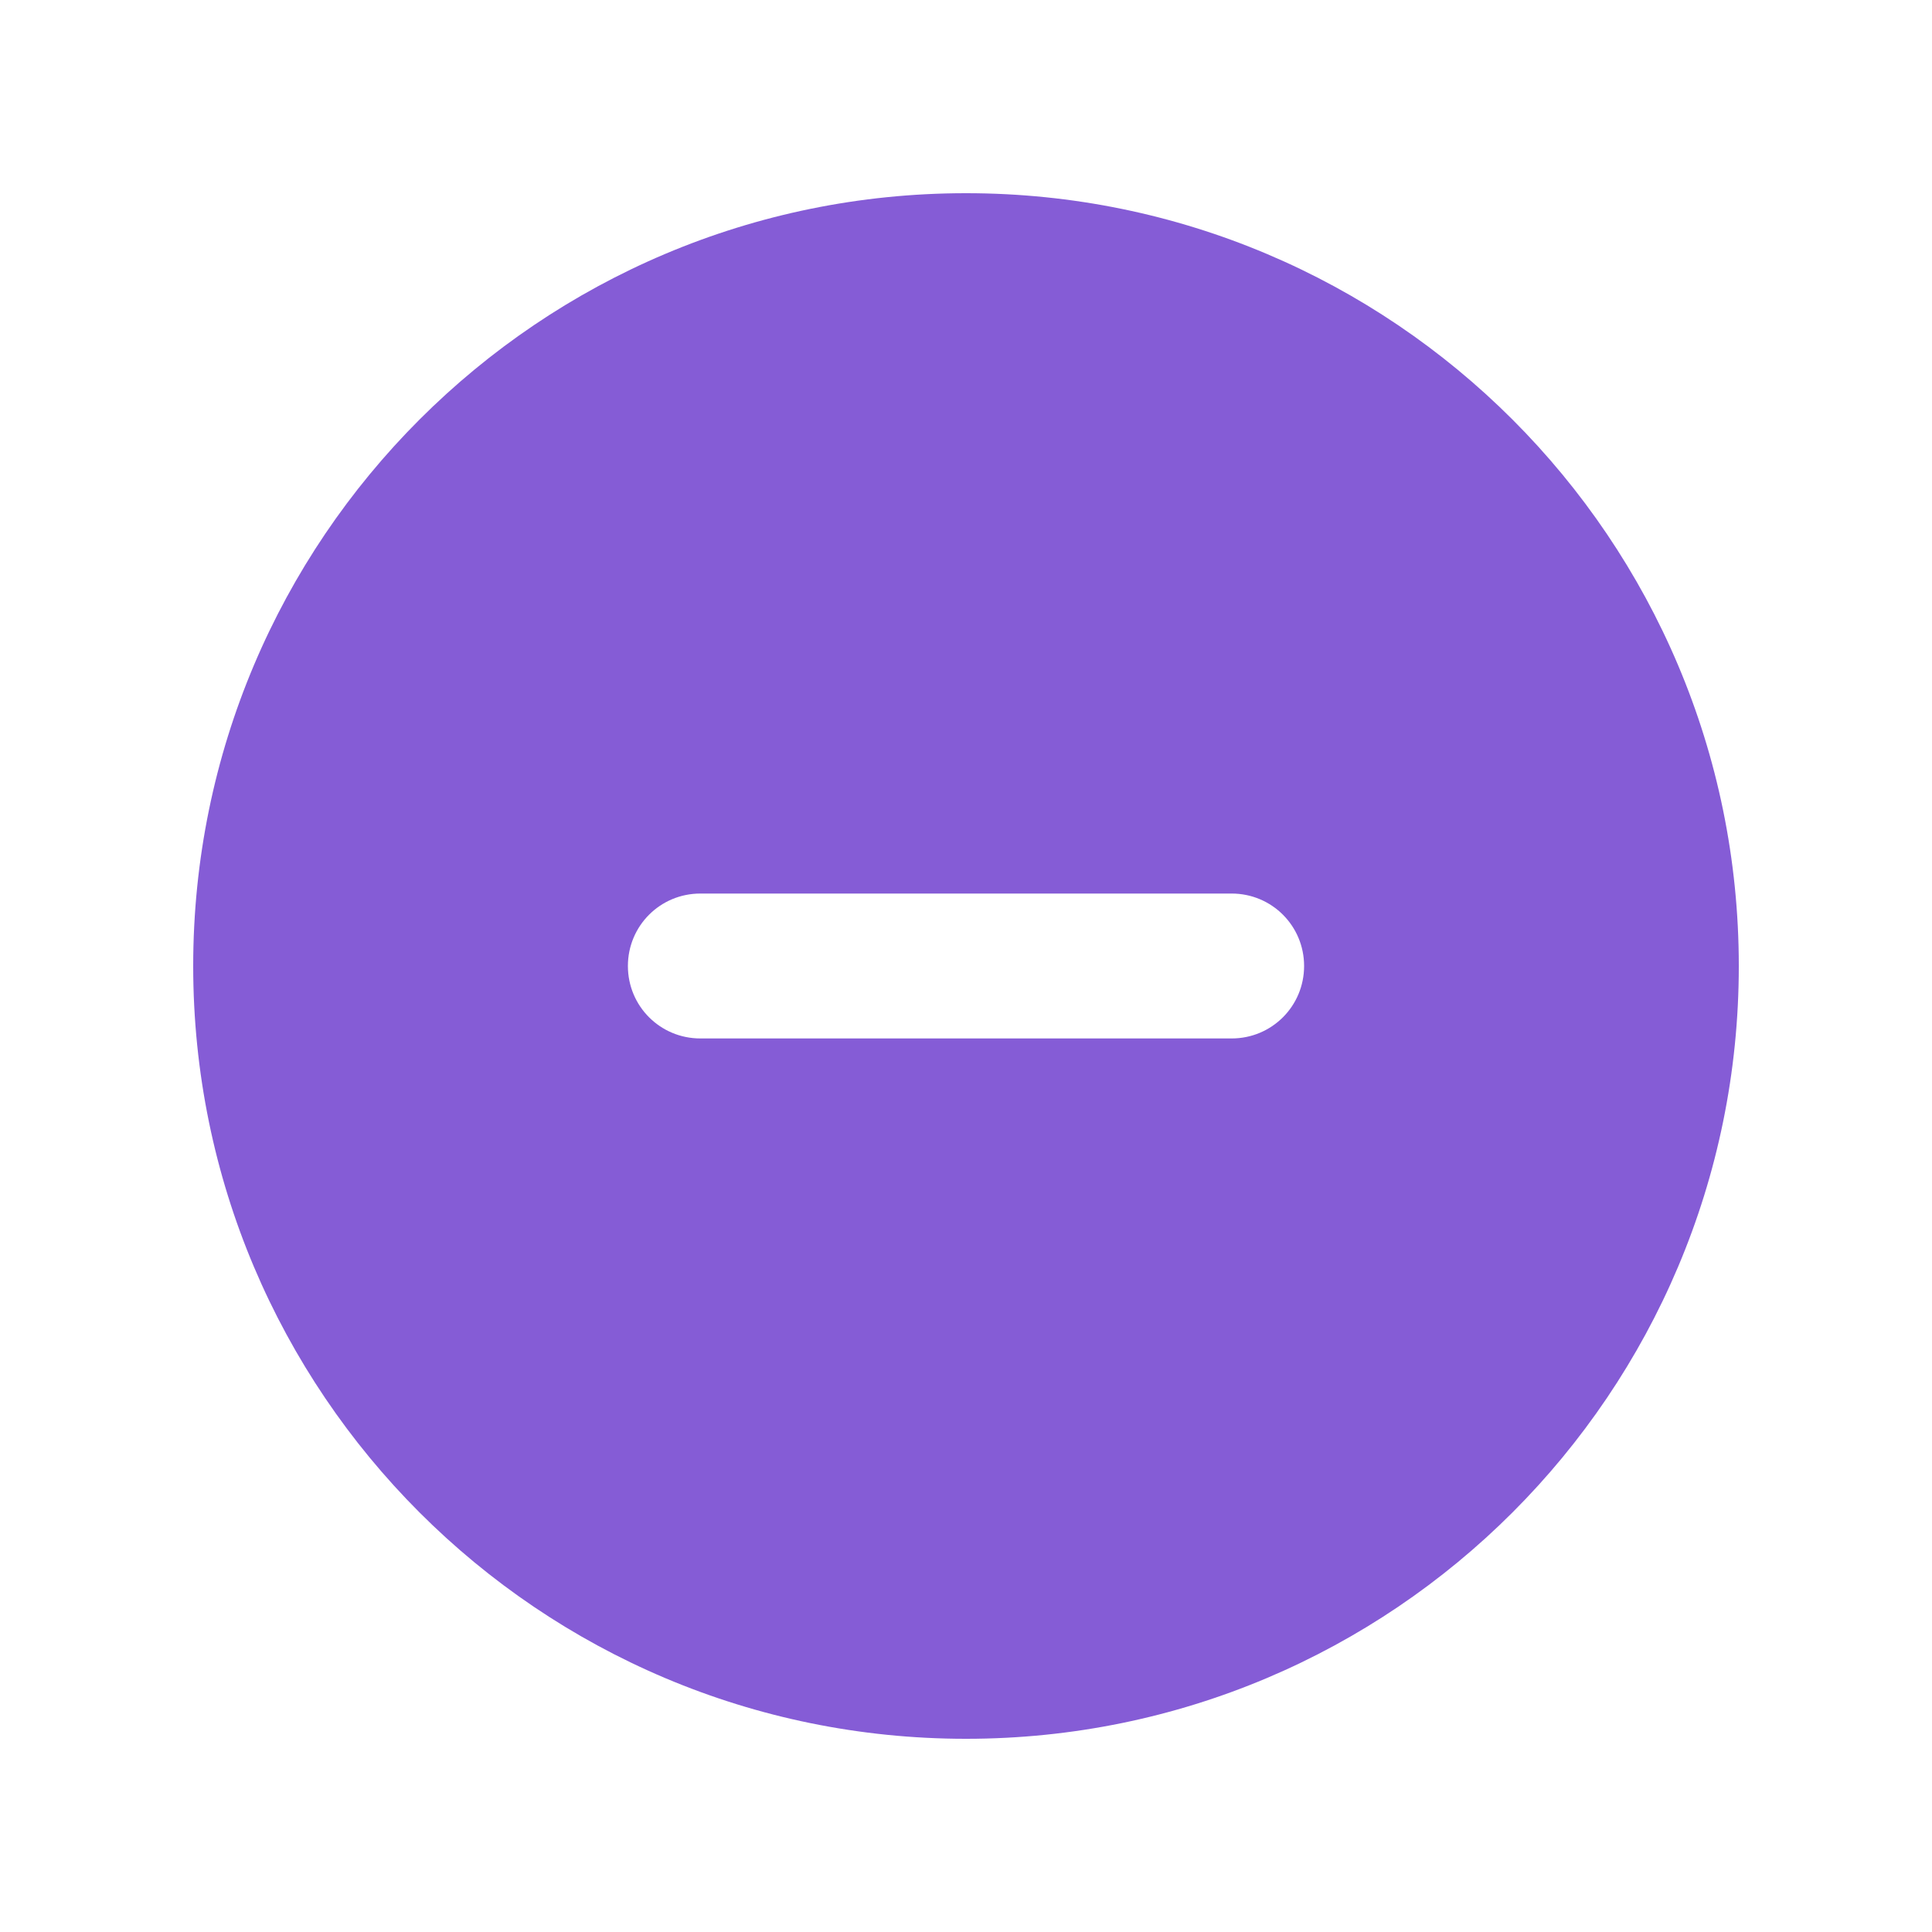
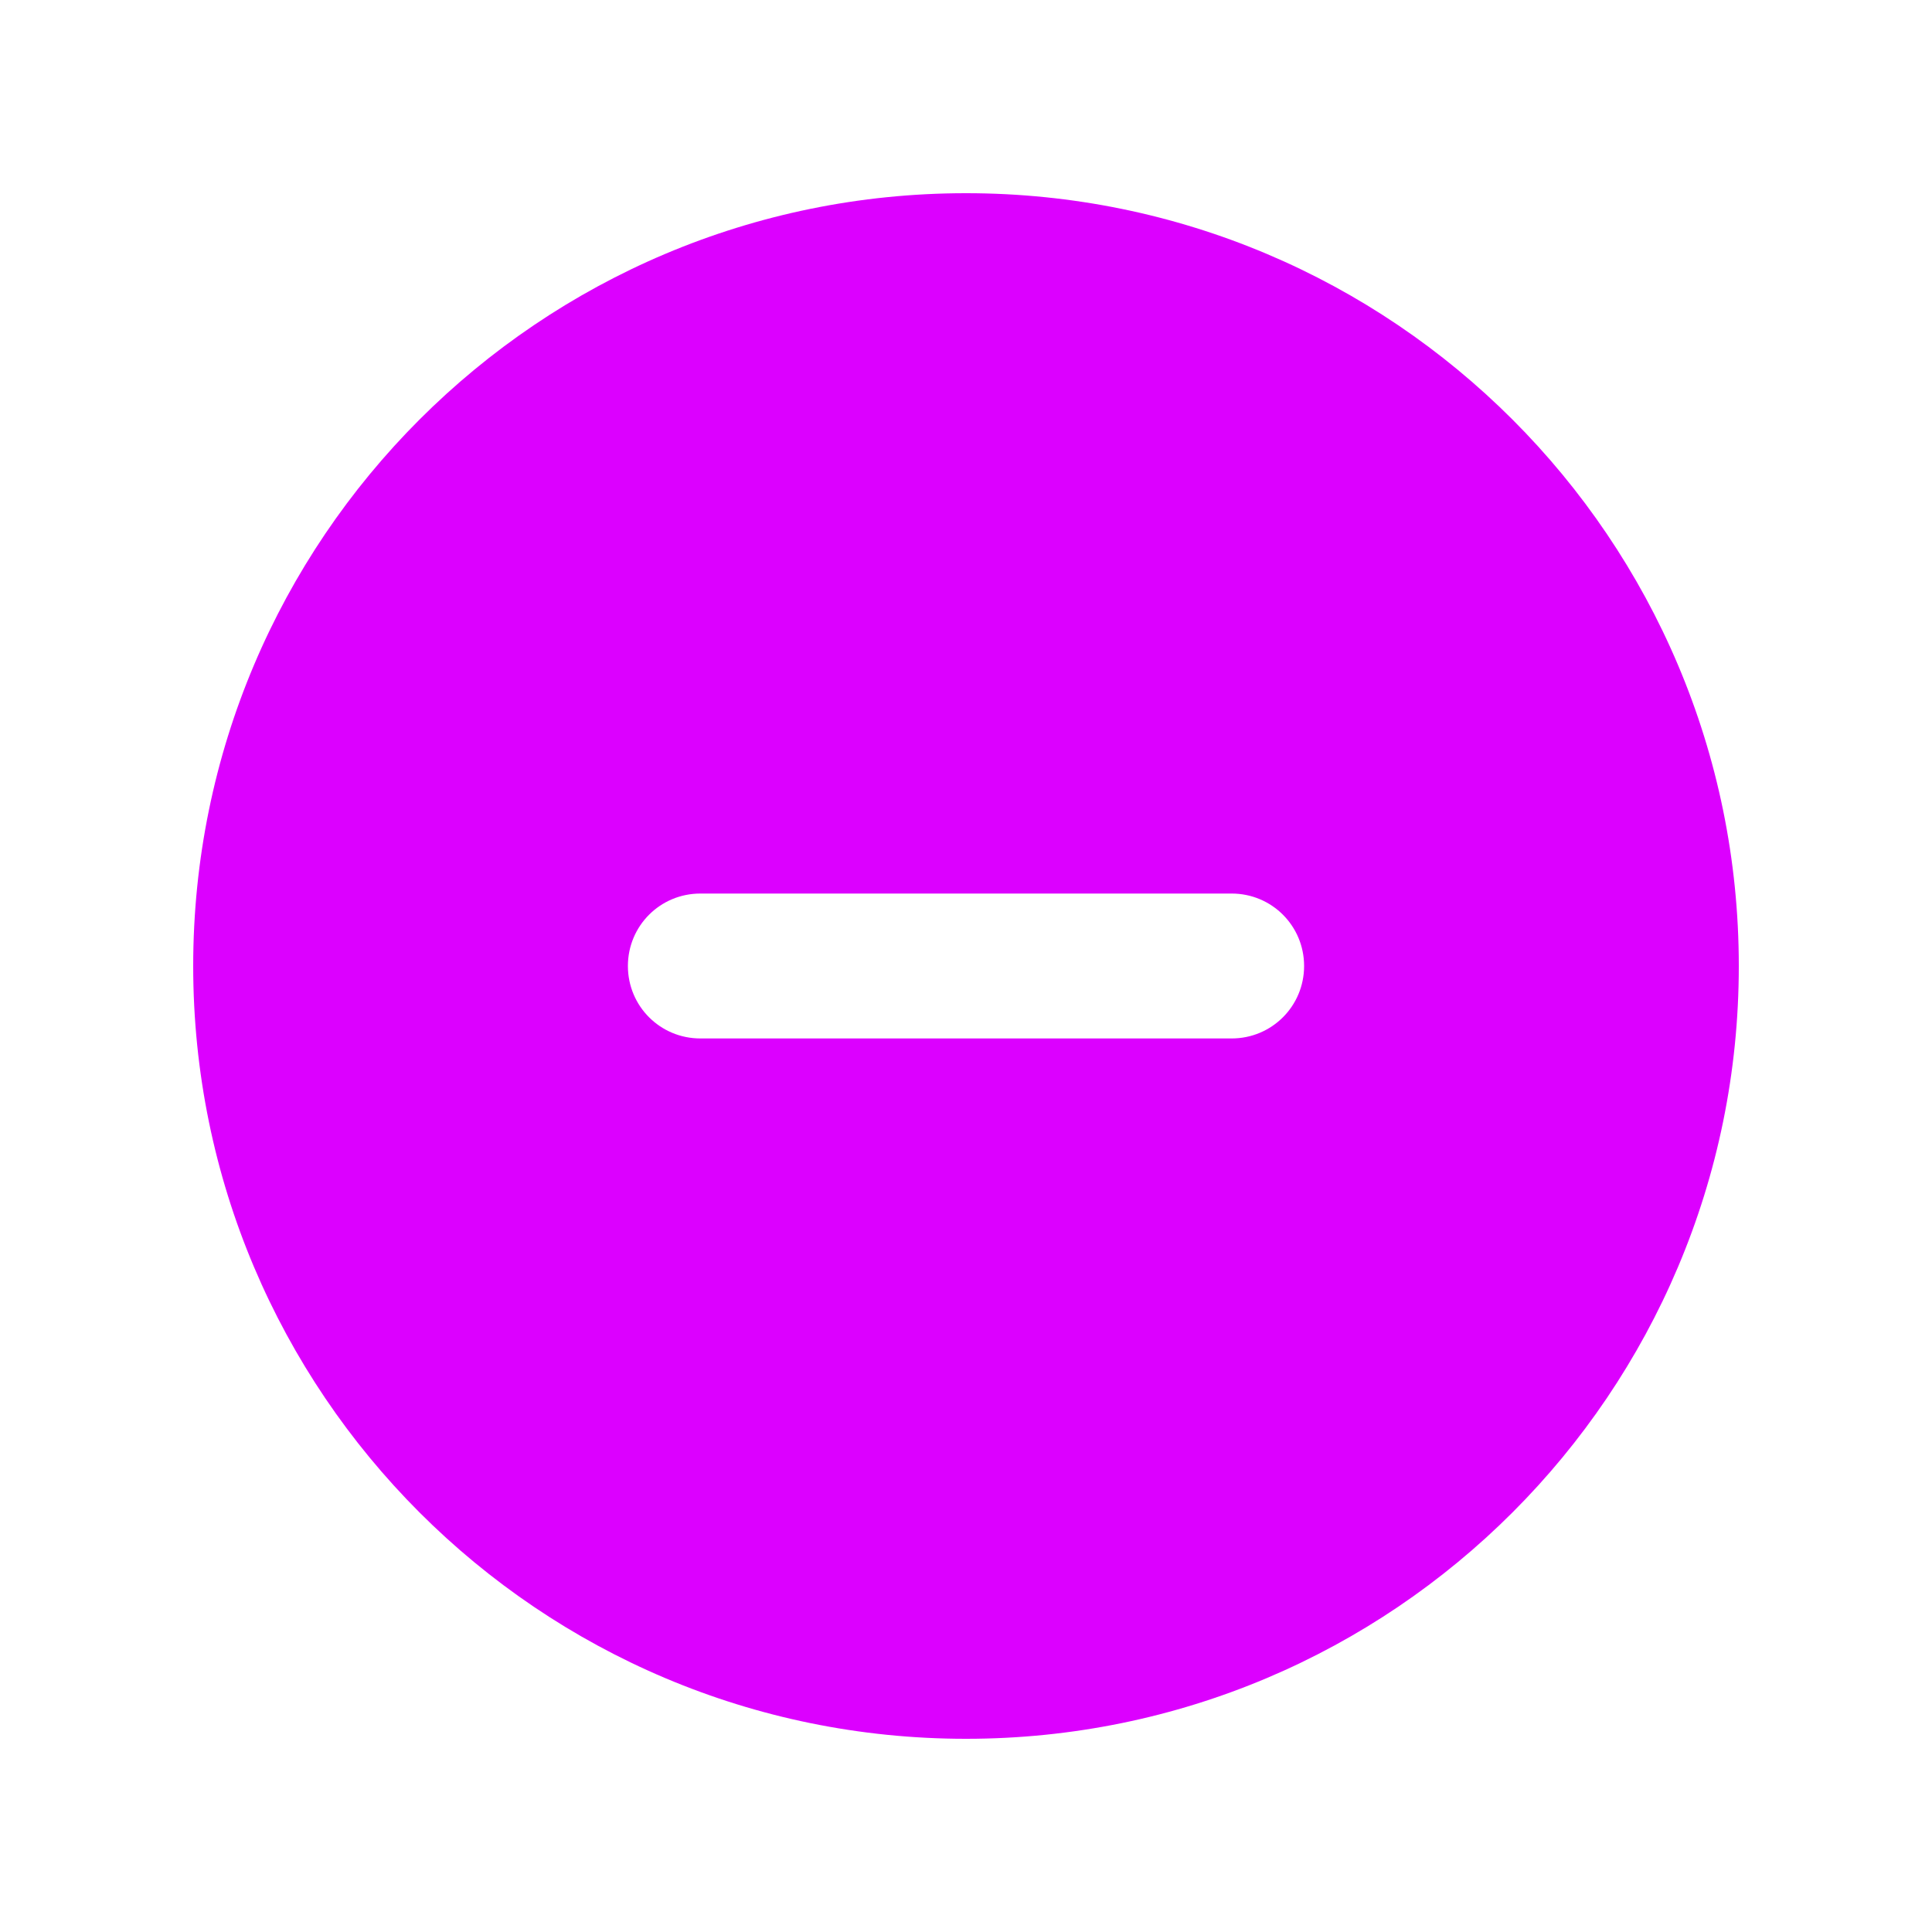
<svg xmlns="http://www.w3.org/2000/svg" width="20" height="20" viewBox="0 0 640 640">
-   <path fill="#855CD6" d="M320 576C461.4 576 576 461.4 576 320C576 178.6 461.4 64 320 64C178.6 64 64 178.6 64 320C64 461.4 178.6 576 320 576zM232 296L408 296C421.3 296 432 306.7 432 320C432 333.3 421.3 344 408 344L232 344C218.7 344 208 333.3 208 320C208 306.7 218.7 296 232 296z" />
+   <path fill="#DC00FF" d="M320 576C461.4 576 576 461.4 576 320C576 178.6 461.4 64 320 64C178.6 64 64 178.6 64 320C64 461.4 178.6 576 320 576zM232 296L408 296C421.3 296 432 306.7 432 320C432 333.3 421.3 344 408 344L232 344C218.7 344 208 333.3 208 320C208 306.7 218.7 296 232 296z" />
</svg>
